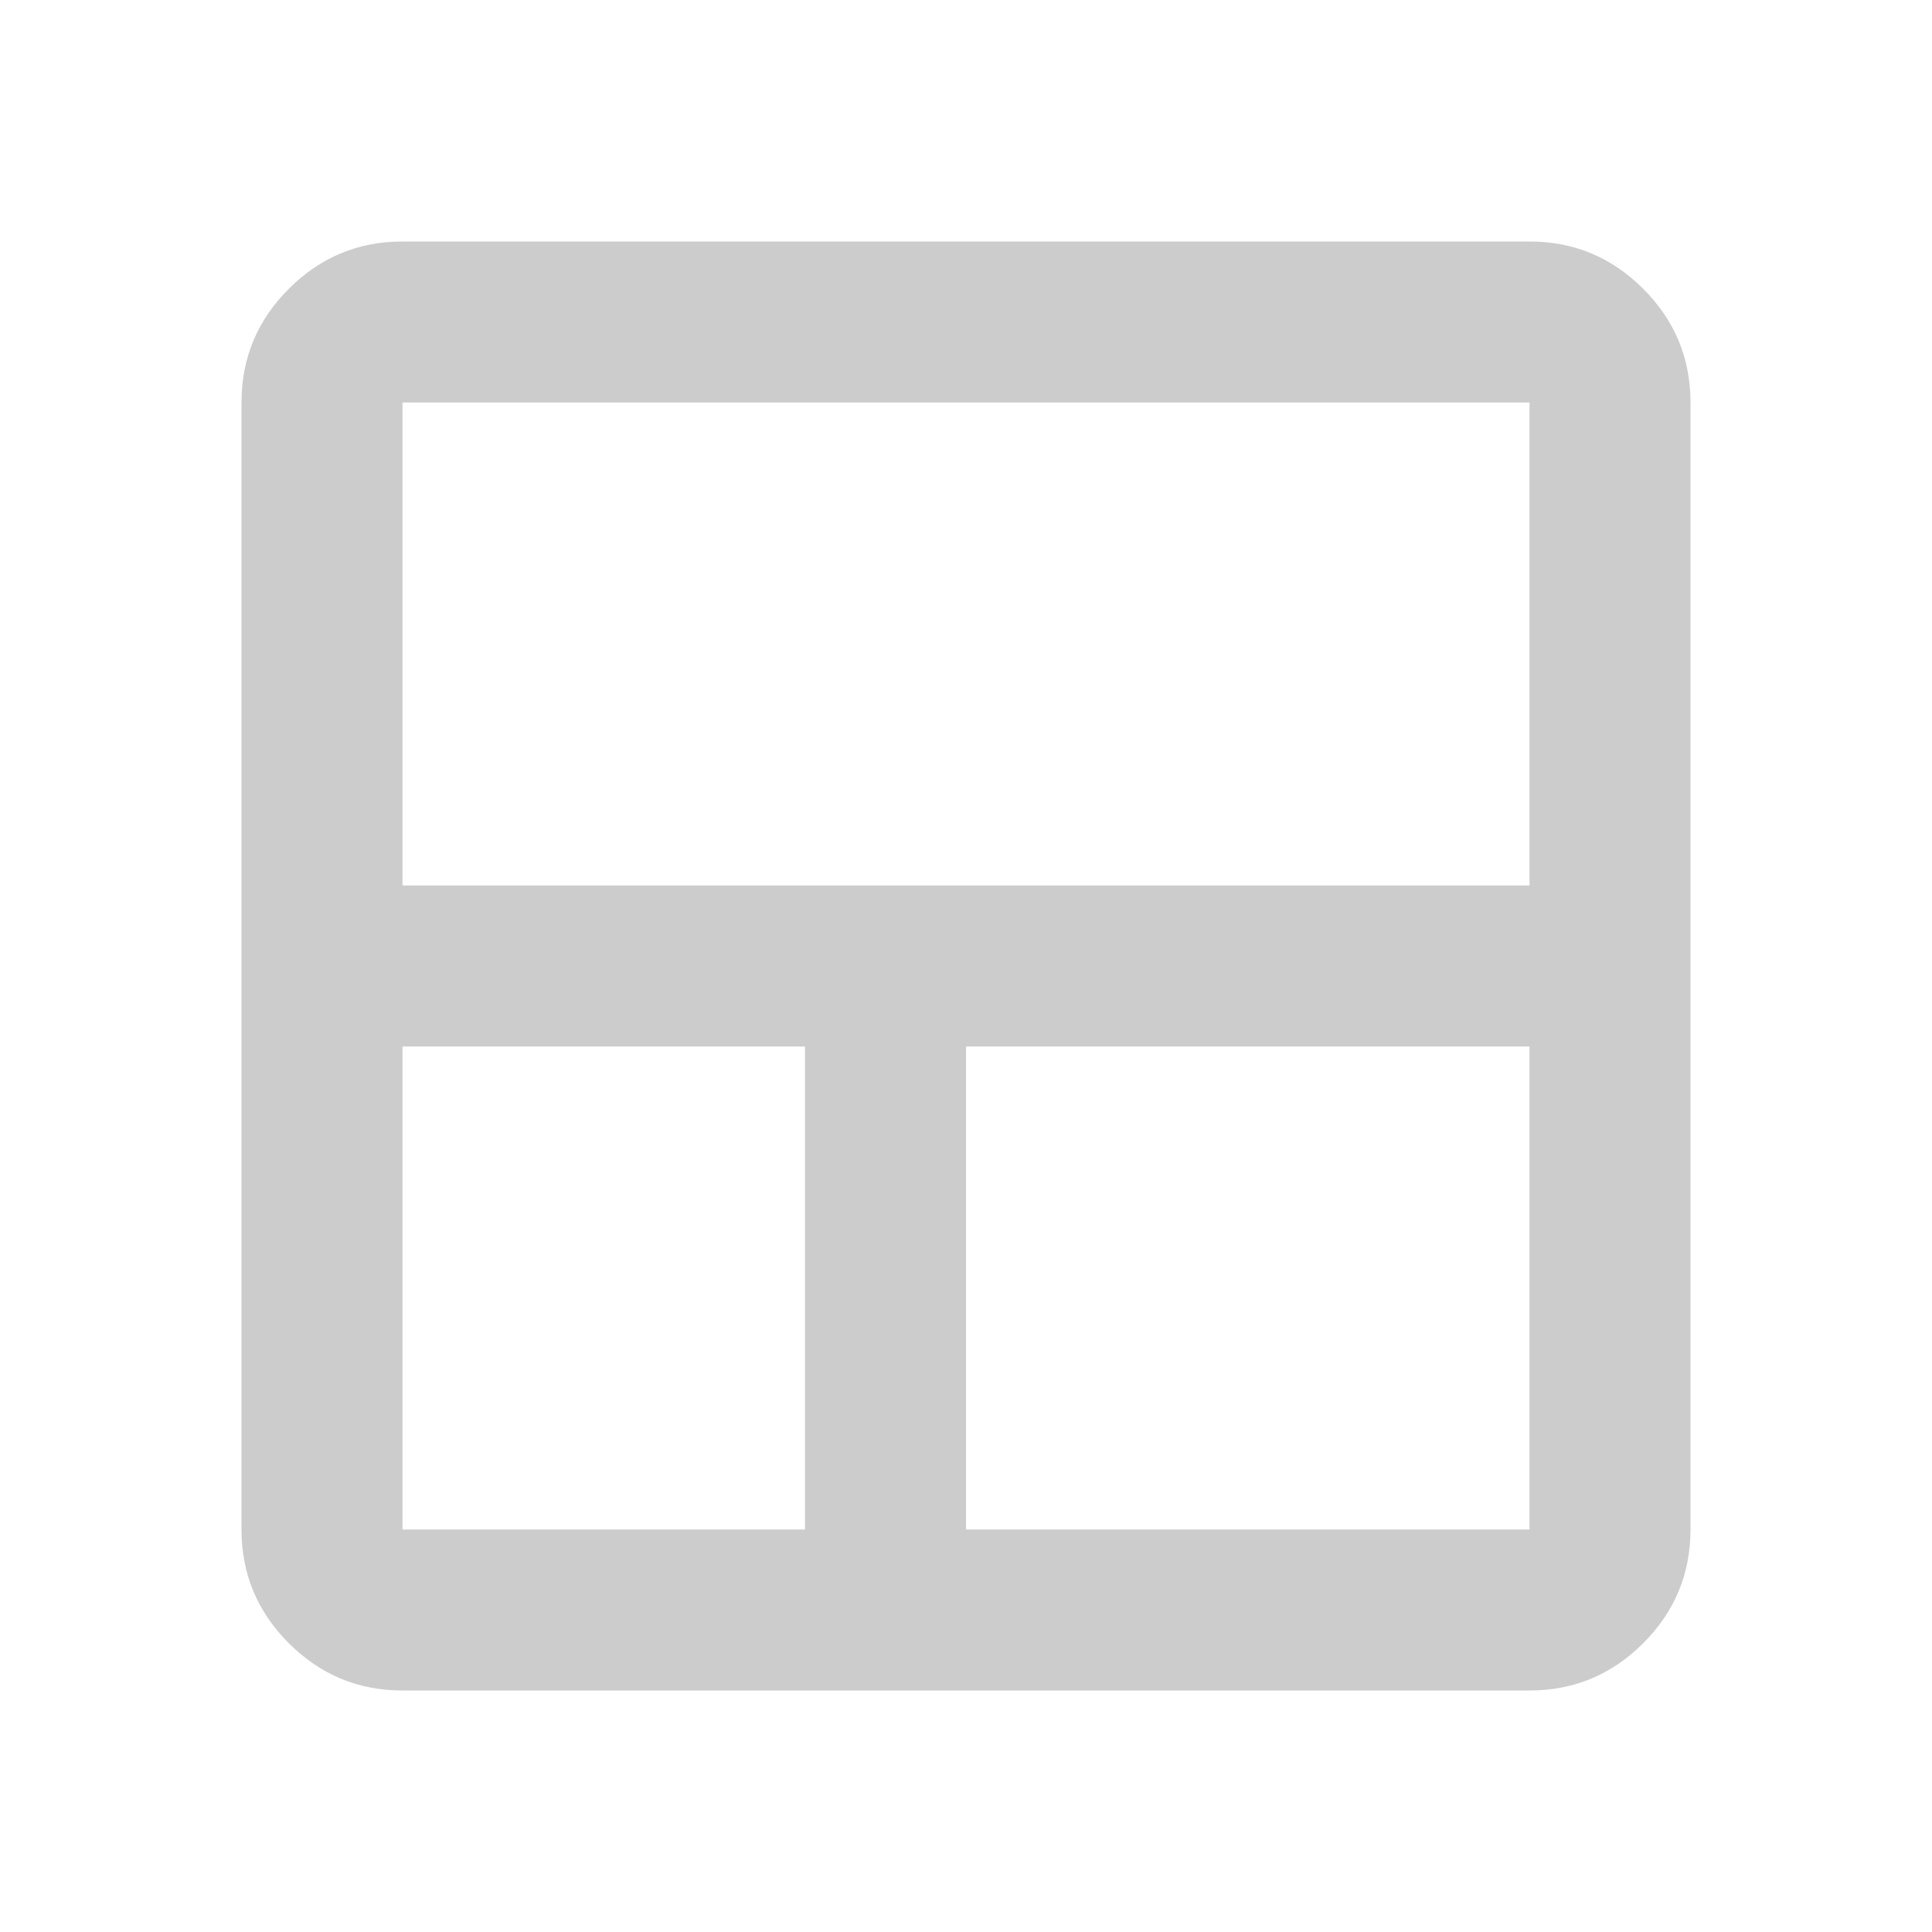
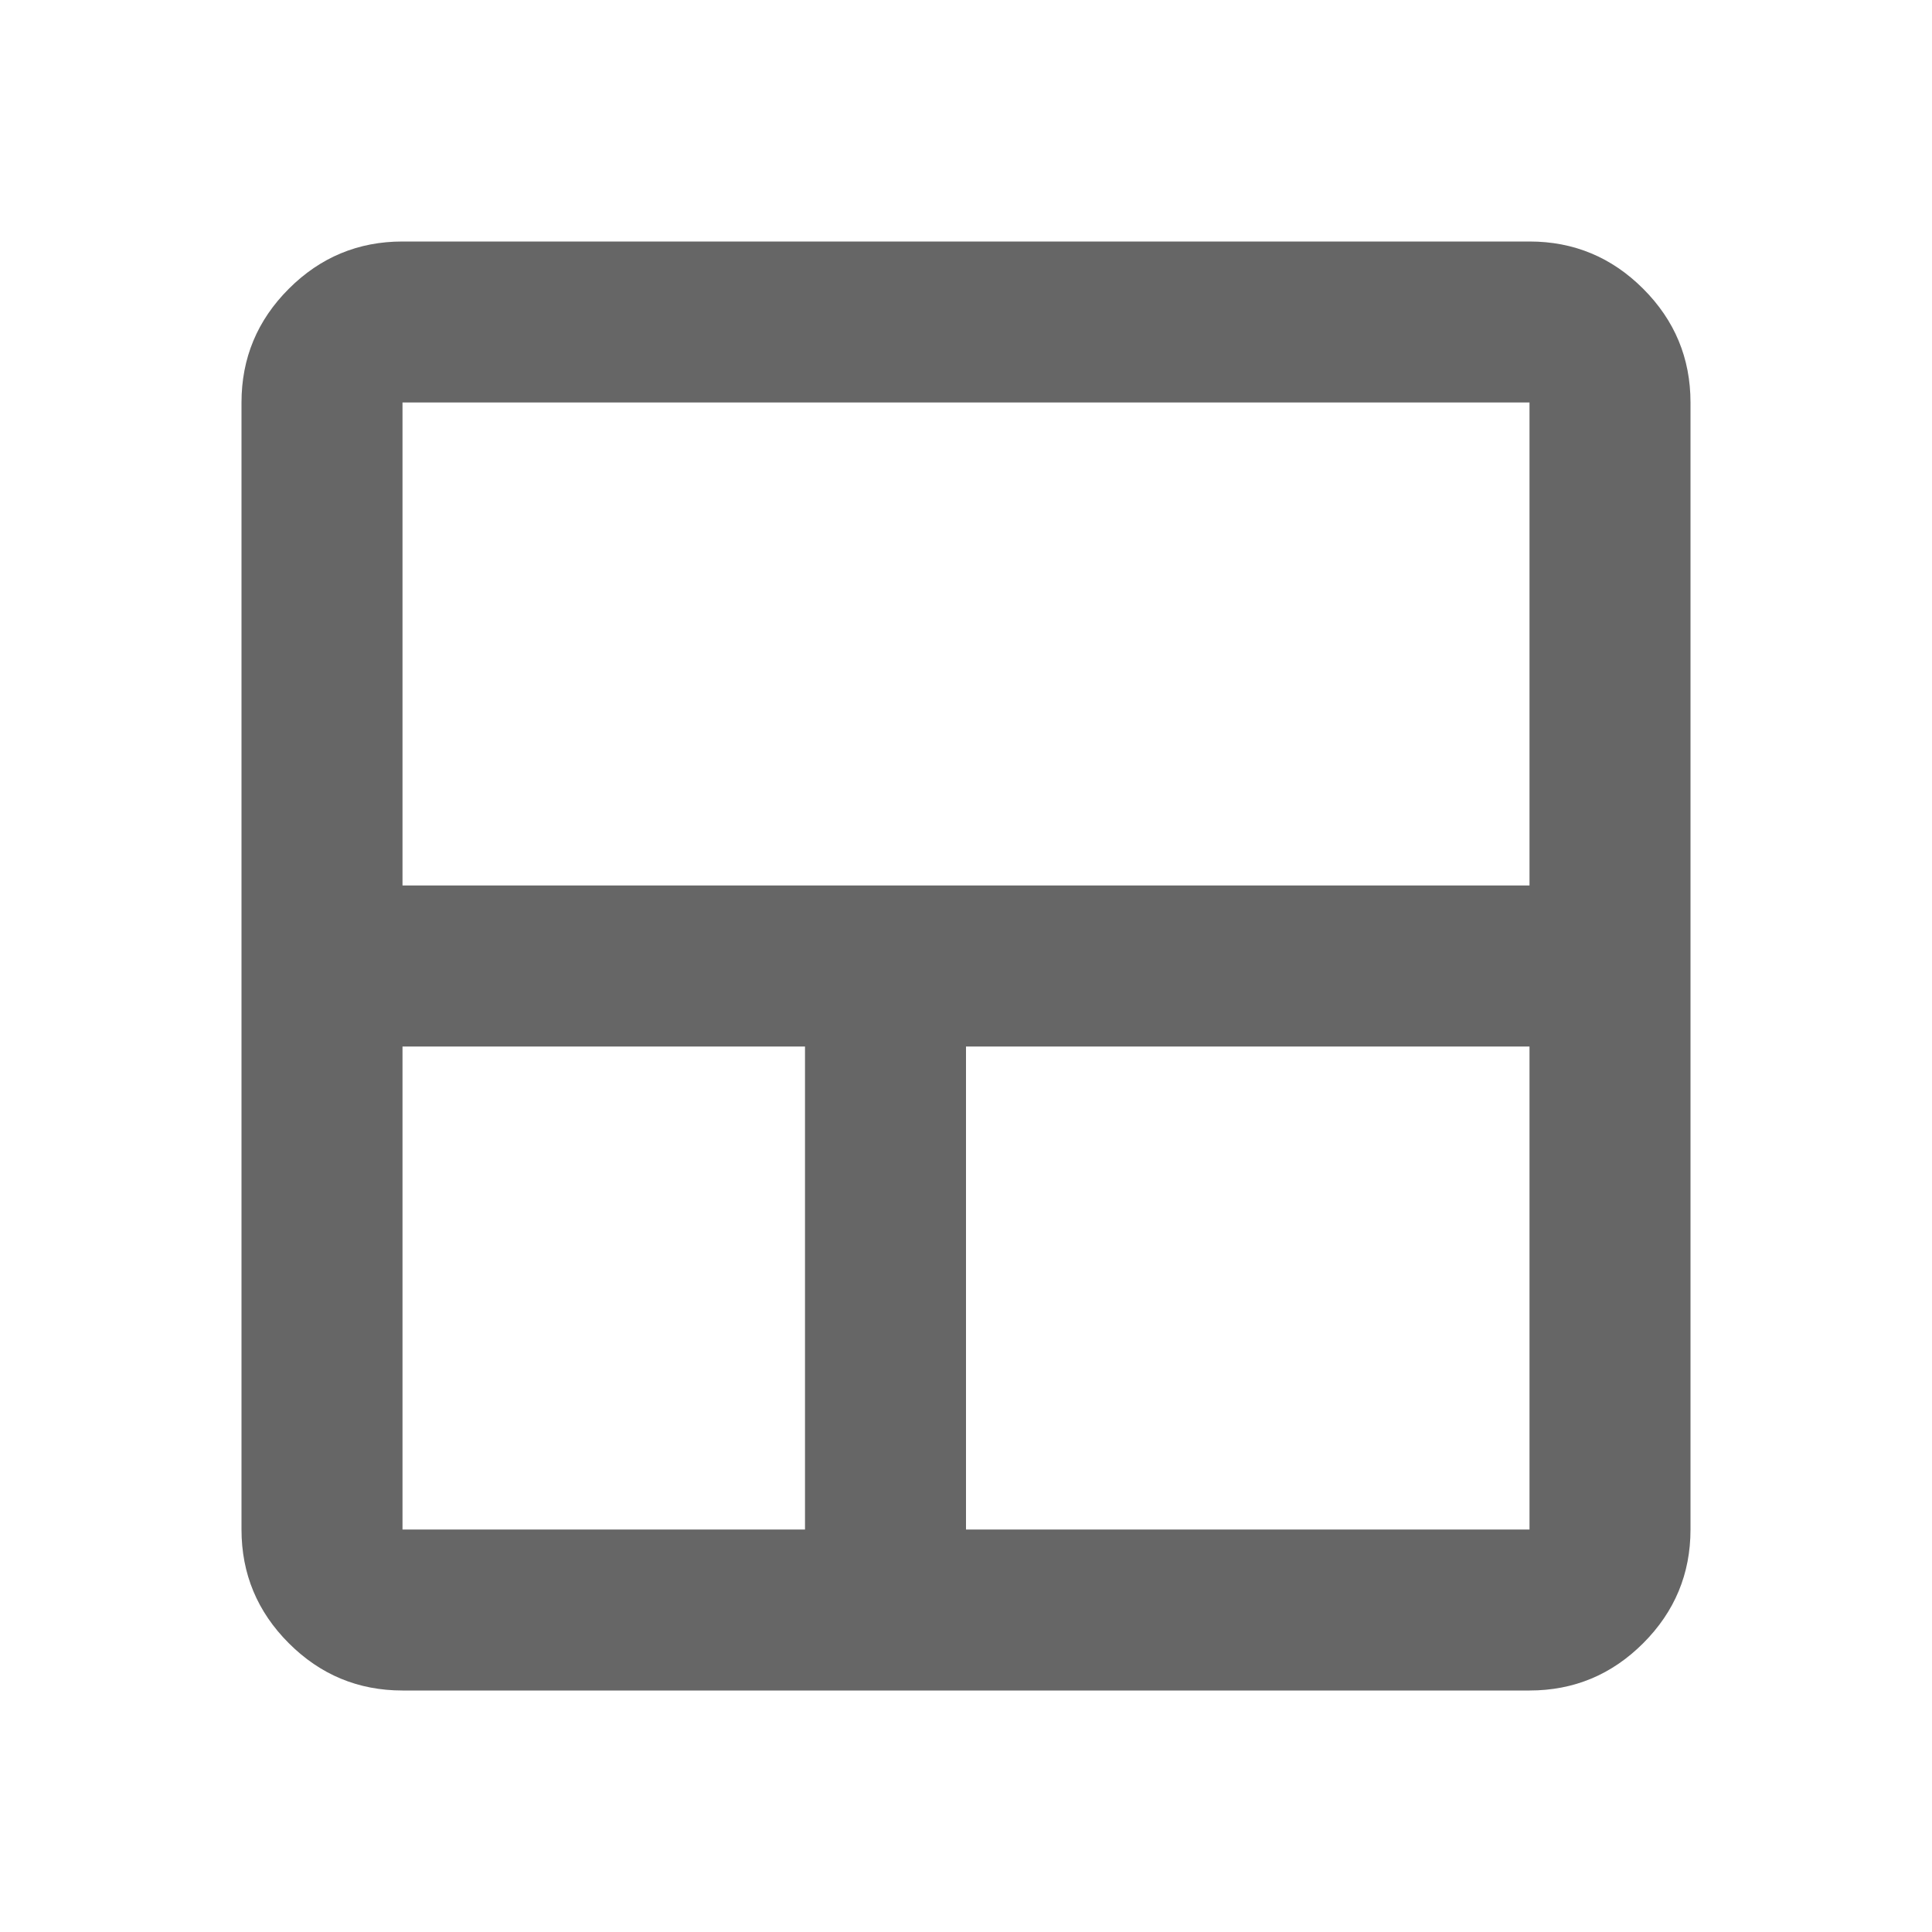
<svg xmlns="http://www.w3.org/2000/svg" height="24" viewBox="0 -960 960 960" width="24">
-   <path d="M200-120q-33 0-56.5-23.5T120-200v-560q0-33 23.5-56.5T200-840h560q33 0 56.5 23.5T840-760v560q0 33-23.5 56.5T760-120H200Zm200-80v-240H200v240h200Zm80 0h280v-240H480v240ZM200-520h560v-240H200v240Z" fill="#cccccc" />
+   <path d="M200-120q-33 0-56.5-23.5T120-200v-560q0-33 23.5-56.5T200-840h560q33 0 56.5 23.5T840-760v560q0 33-23.5 56.5T760-120H200Zm200-80v-240H200v240h200Zm80 0h280v-240H480v240ZM200-520h560v-240H200v240Z" fill="#666666" />
</svg>
